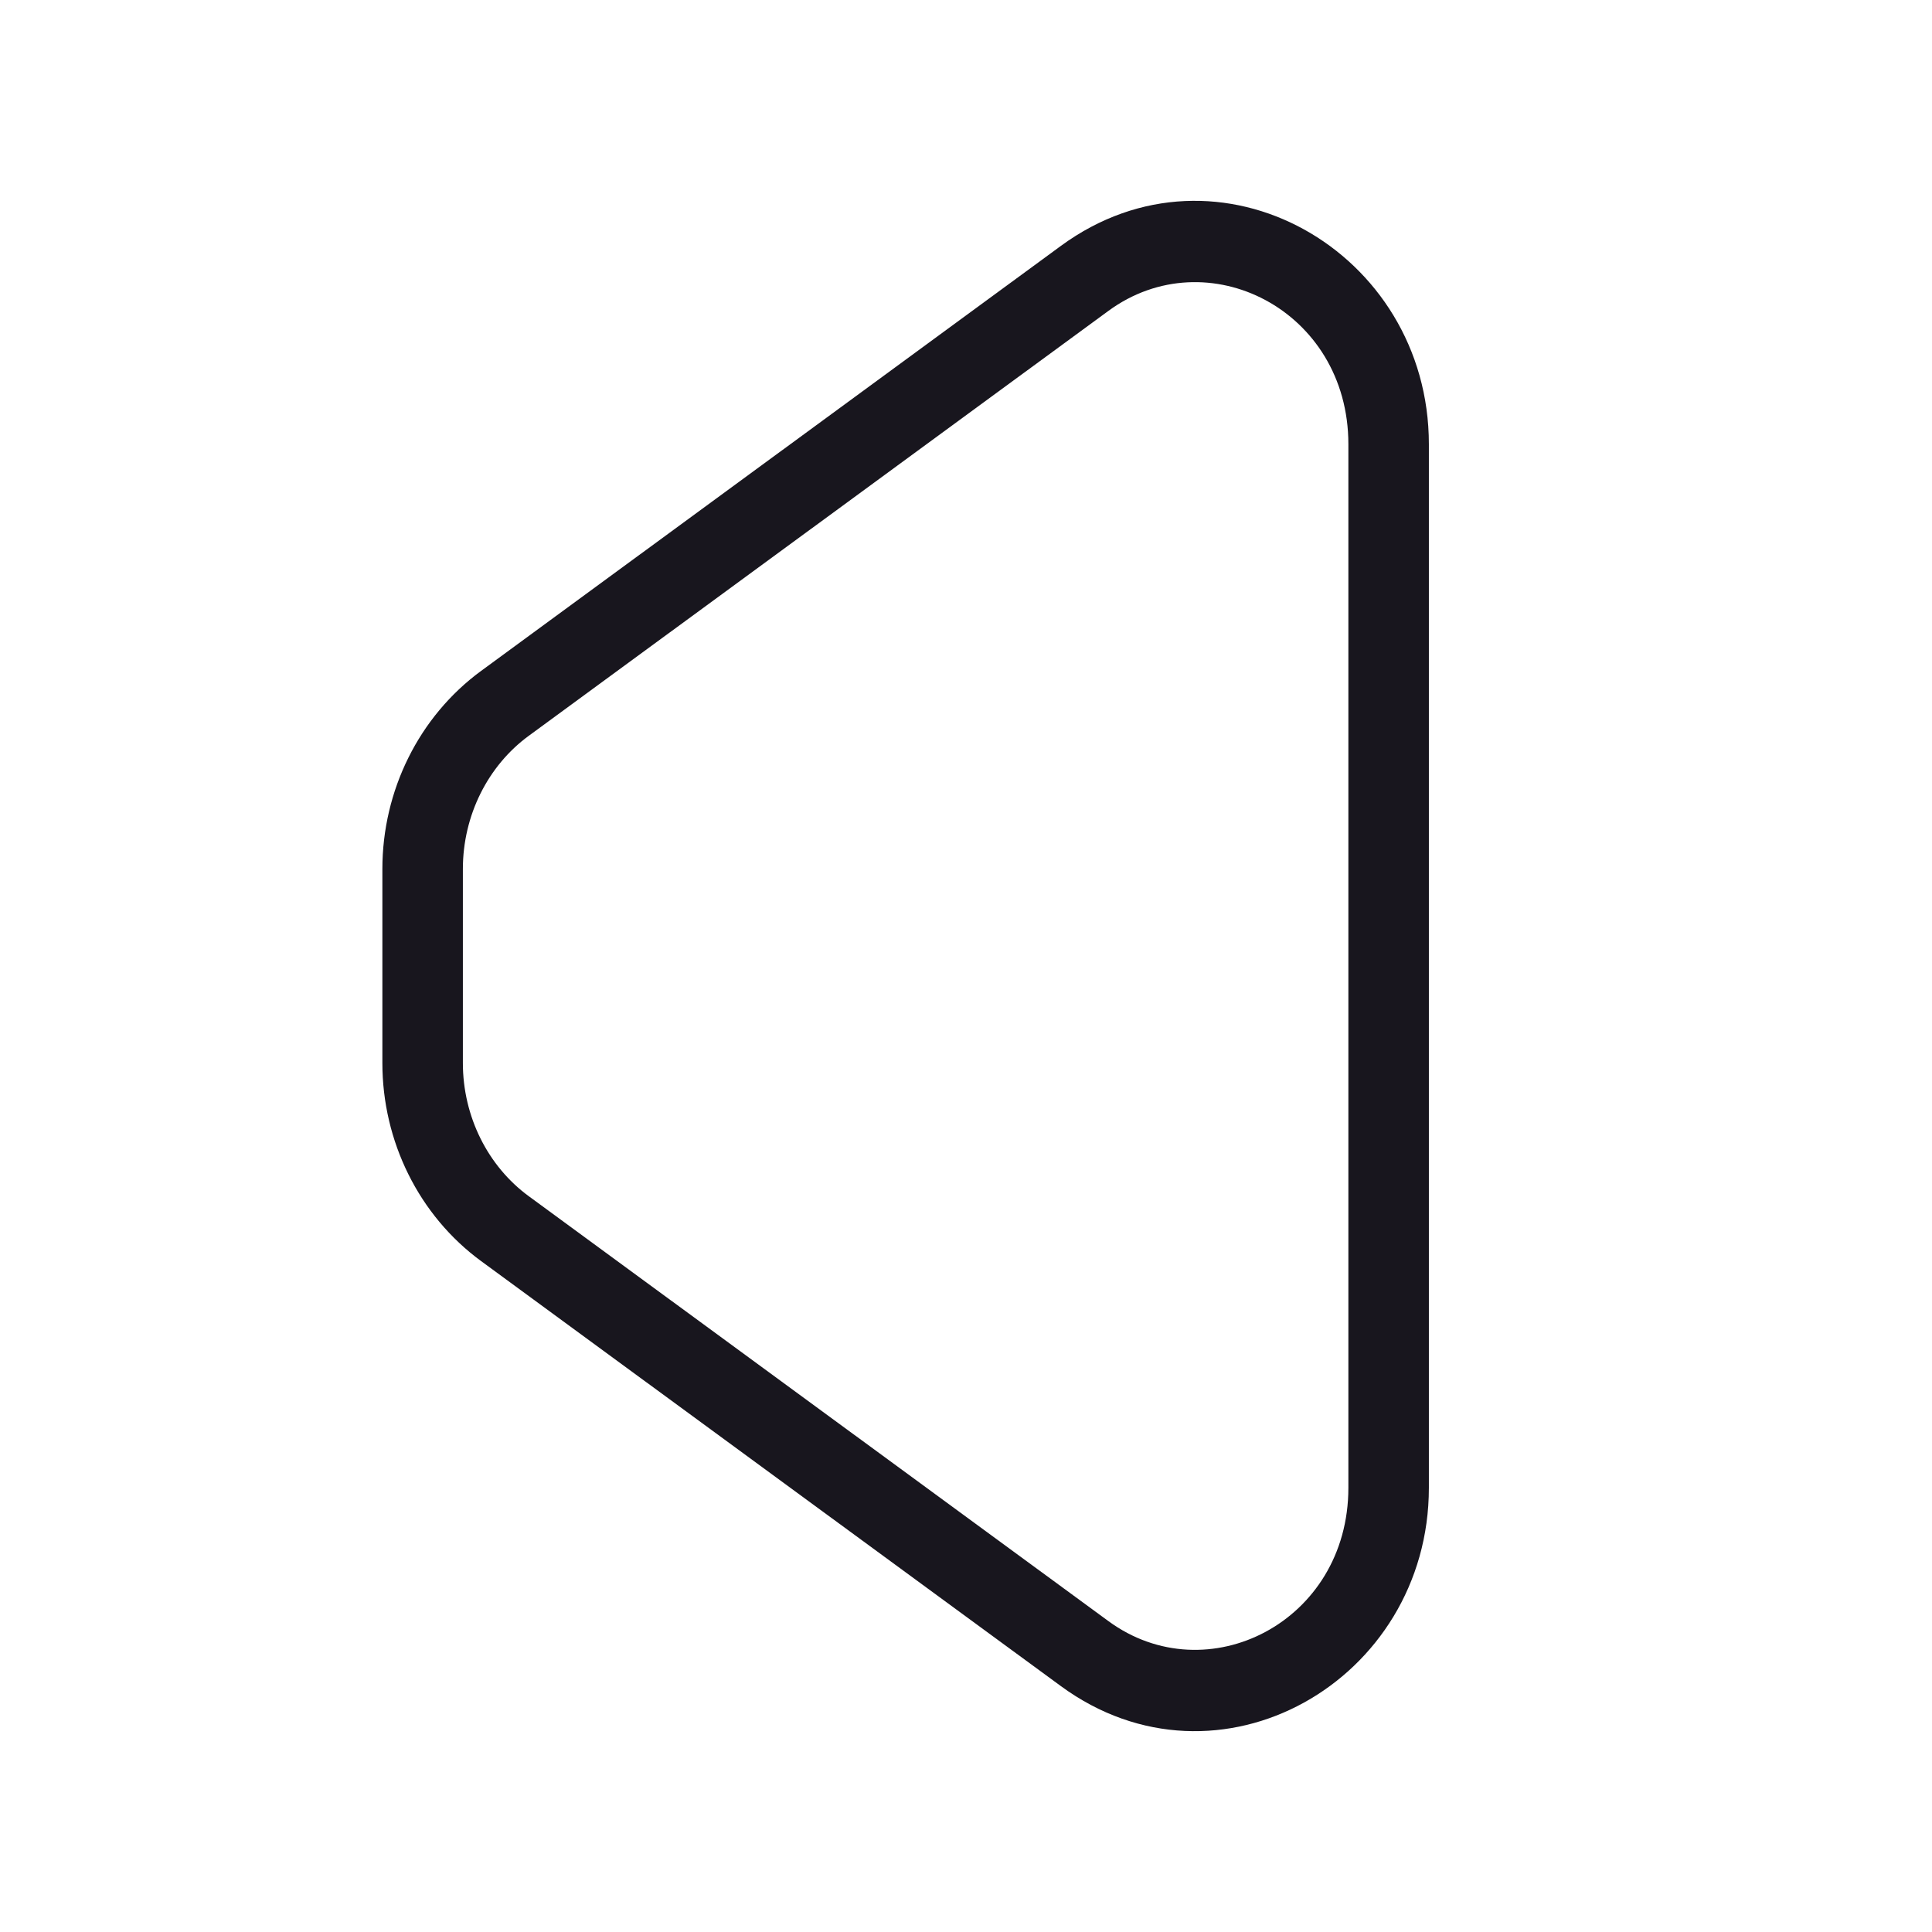
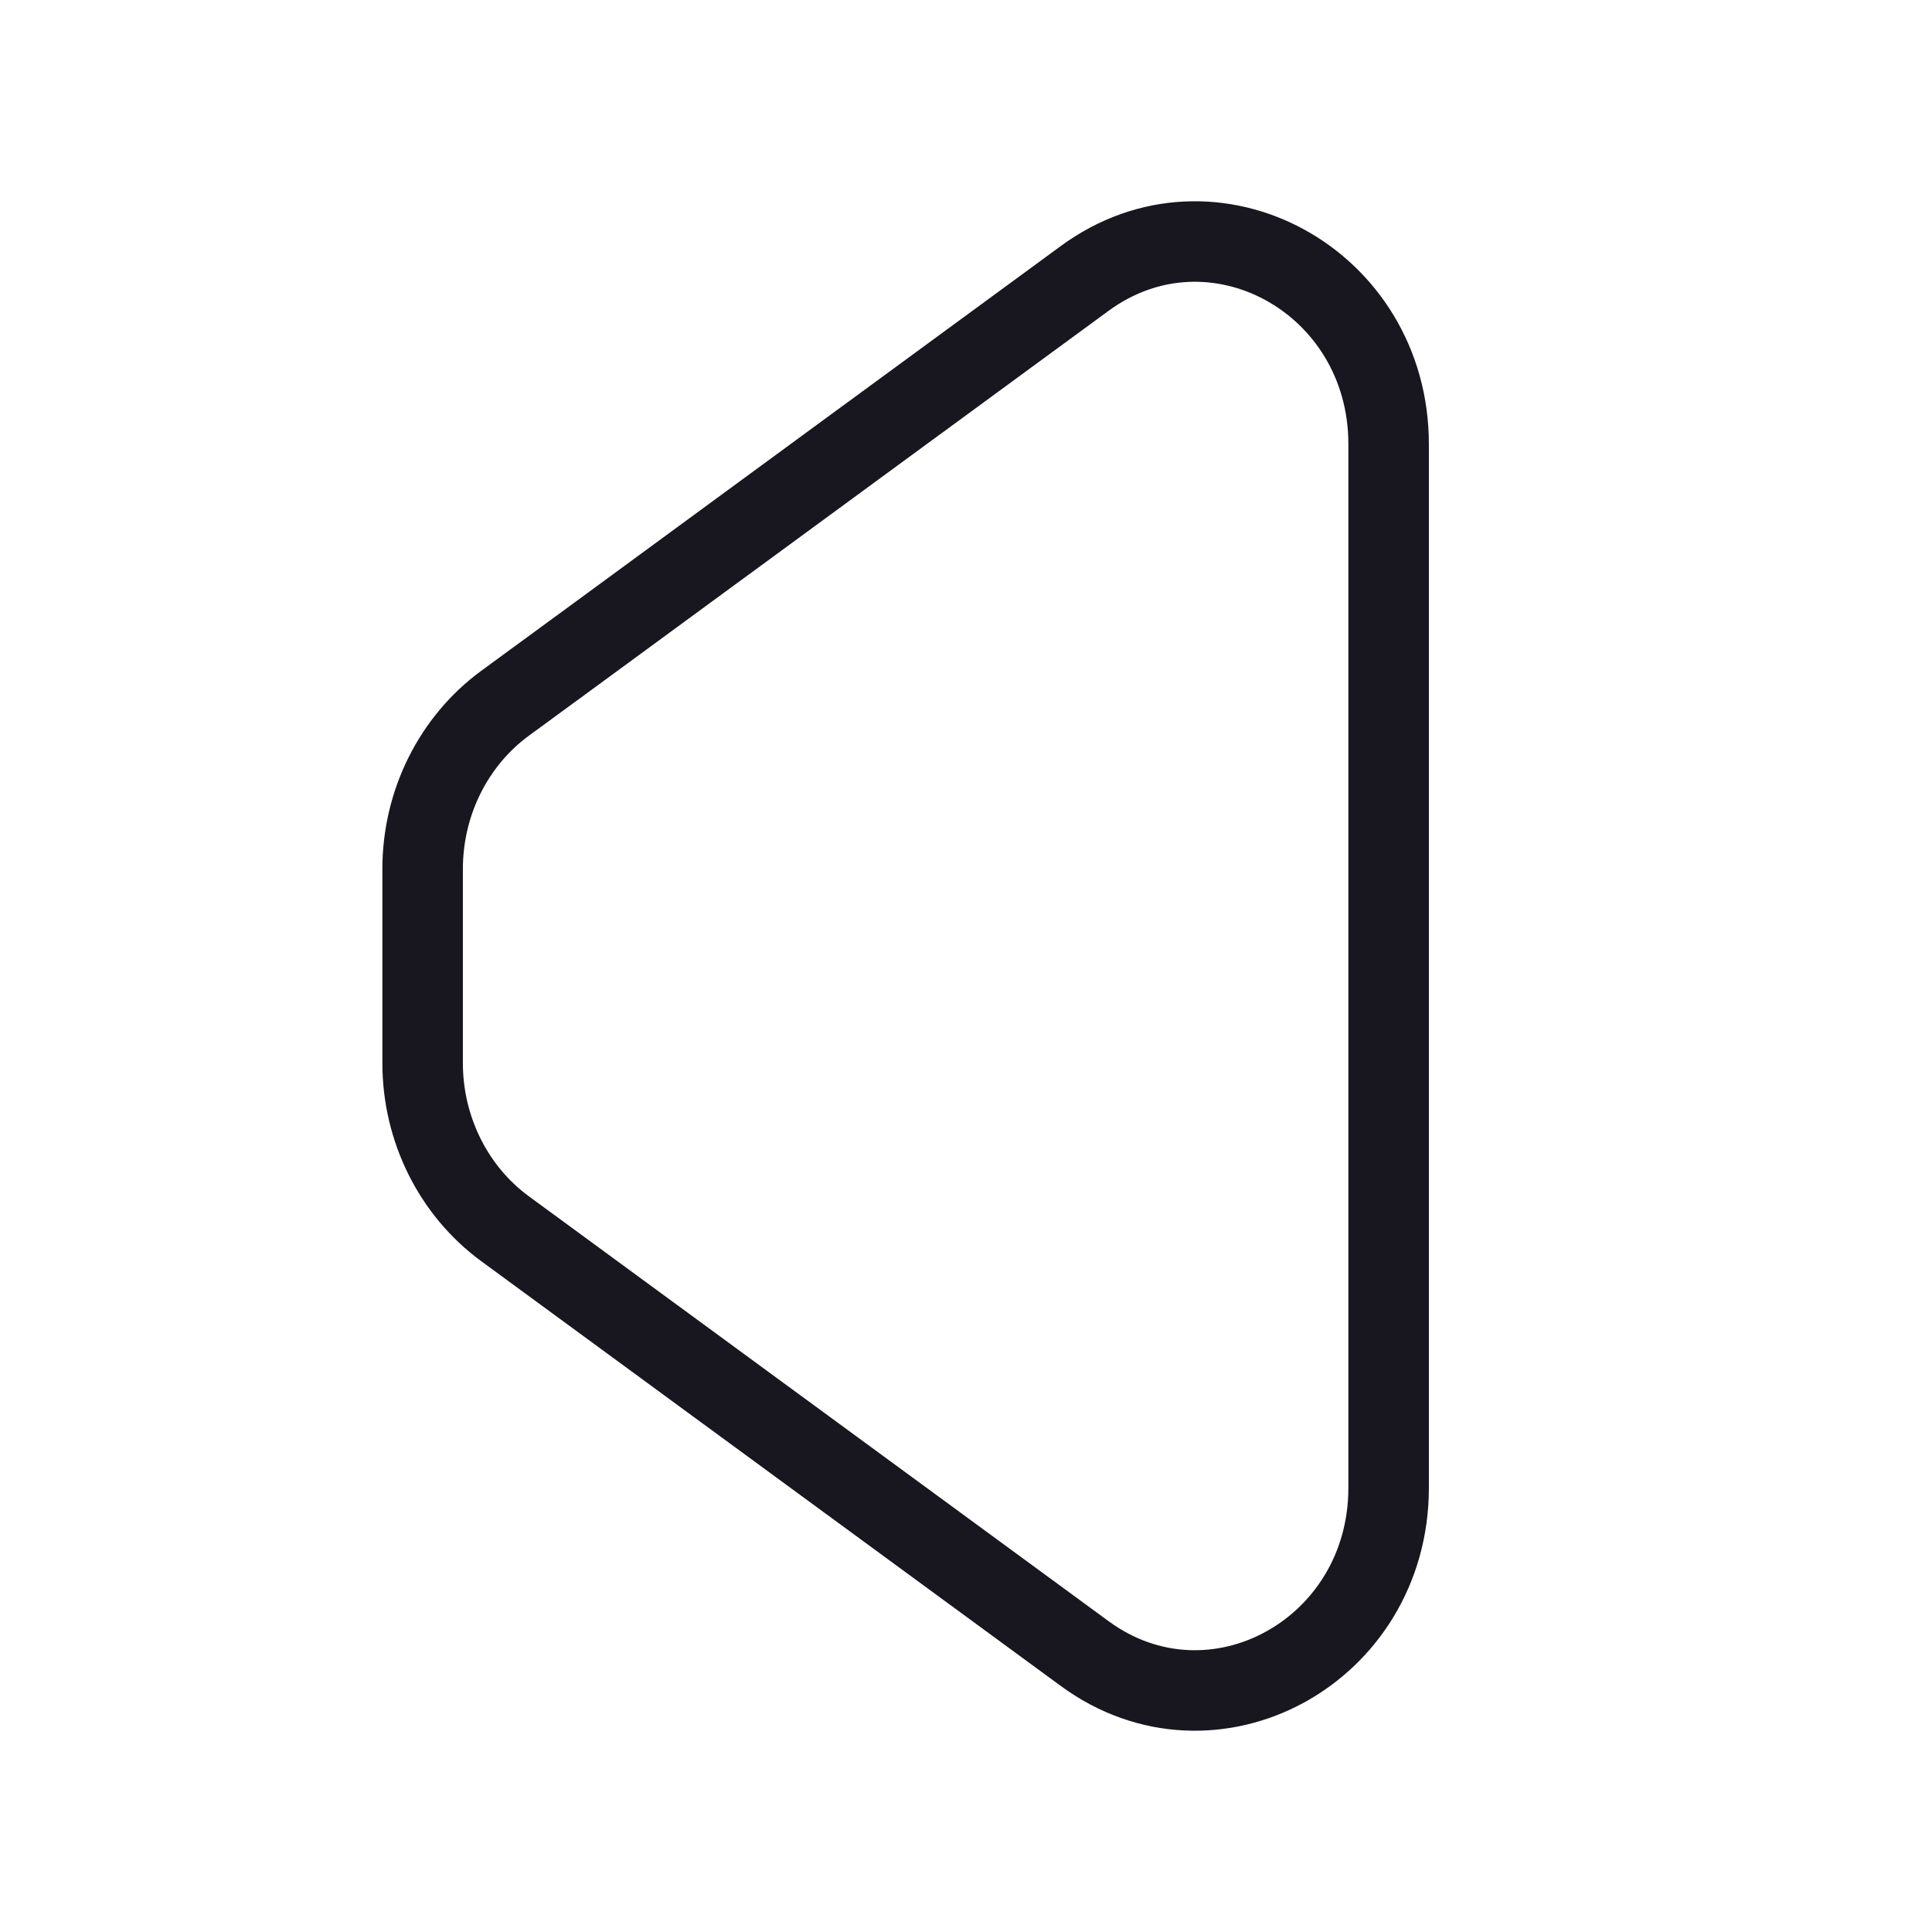
<svg xmlns="http://www.w3.org/2000/svg" width="24" height="24" viewBox="0 0 24 24" fill="none">
-   <path d="M6.274 15.264L6.569 14.86L6.274 15.264ZM5.25 13.205H4.75H5.25ZM13.474 20.541L13.178 20.945L13.474 20.541ZM13.474 3.459L13.178 3.055V3.055L13.474 3.459ZM6.274 8.736L6.569 9.14L6.274 8.736ZM7.192 8.064L6.896 7.66L7.192 8.064ZM10.303 5.783L10.599 6.186L10.303 5.783ZM13.769 20.138L6.569 14.86L5.978 15.667L13.178 20.945L13.769 20.138ZM5.75 13.205V10.795H4.75V13.205H5.75ZM6.569 14.86C6.061 14.488 5.75 13.871 5.75 13.205H4.75C4.75 14.178 5.203 15.099 5.978 15.667L6.569 14.86ZM16.75 18.482C16.75 20.151 14.994 21.036 13.769 20.138L13.178 20.945C15.134 22.379 17.75 20.881 17.75 18.482H16.75ZM17.75 5.518C17.75 3.119 15.134 1.621 13.178 3.055L13.769 3.862C14.994 2.964 16.75 3.849 16.75 5.518H17.75ZM5.75 10.795C5.75 10.129 6.061 9.512 6.569 9.14L5.978 8.333C5.203 8.901 4.75 9.822 4.75 10.795H5.75ZM6.569 9.14L7.487 8.467L6.896 7.66L5.978 8.333L6.569 9.14ZM16.75 5.518V13.154H17.75V5.518H16.75ZM10.599 6.186L13.769 3.862L13.178 3.055L10.008 5.379L10.599 6.186ZM17.75 18.482V13.154H16.75V18.482H17.75ZM7.487 8.467L10.599 6.186L10.008 5.379L6.896 7.66L7.487 8.467Z" fill="#18161E" />
+   <path d="M6.274 15.264L13.474 20.541C15.064 21.707 17.25 20.516 17.25 18.482V13.154V5.518C17.25 3.484 15.064 2.293 13.474 3.459L10.303 5.783L7.192 8.064L6.274 8.736C5.632 9.207 5.25 9.975 5.25 10.795V13.205C5.25 14.025 5.632 14.793 6.274 15.264Z" stroke="#18161E" stroke-linecap="round" stroke-linejoin="round" />
</svg>
